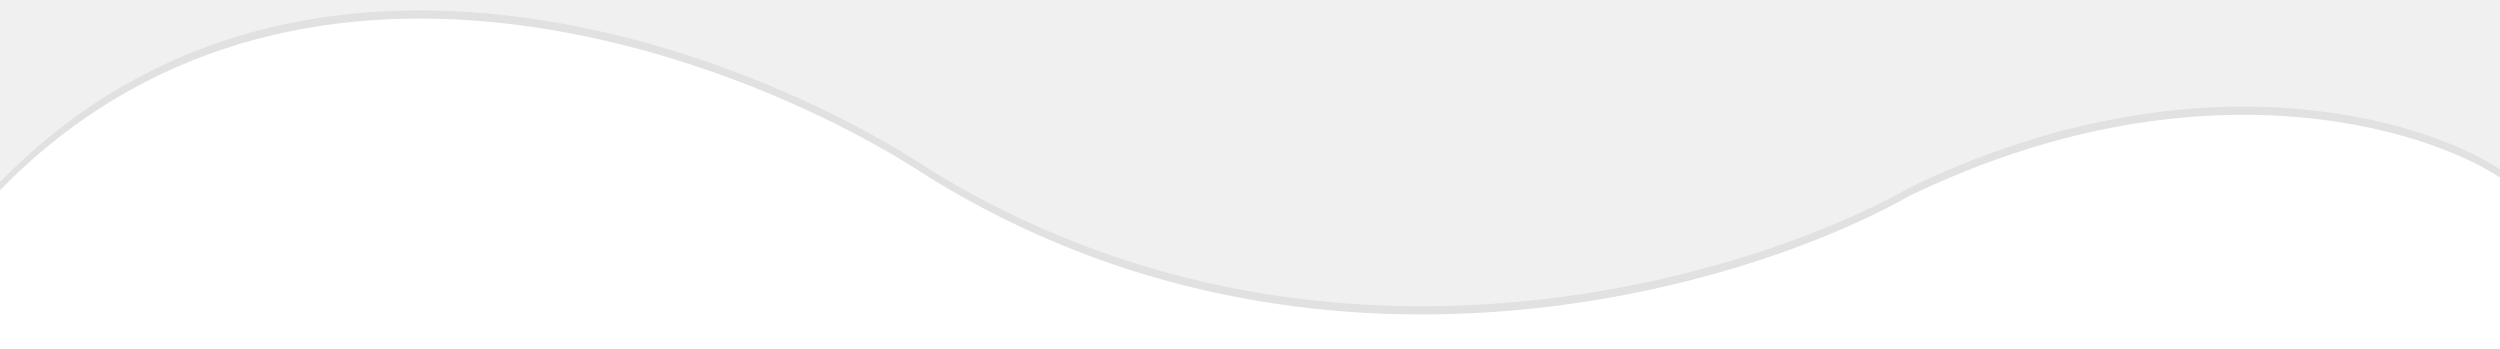
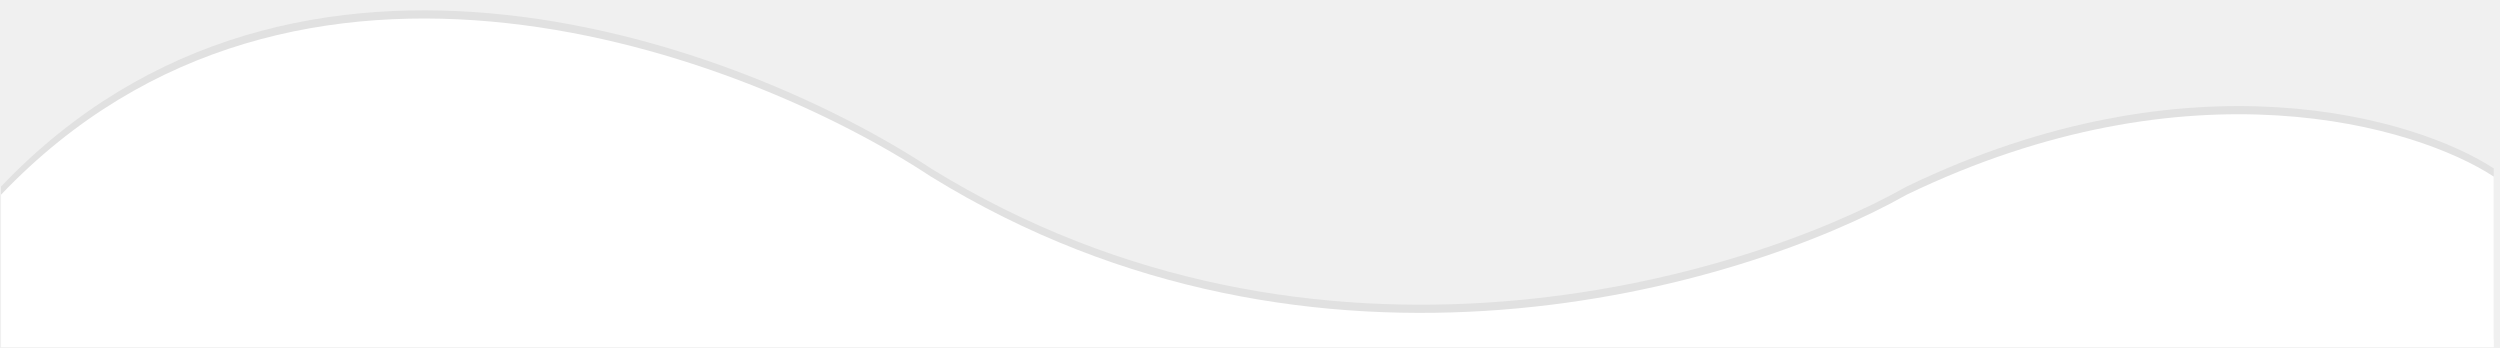
- <svg xmlns="http://www.w3.org/2000/svg" width="1440" height="201" viewBox="0 0 1440 201" fill="none">
+ <svg xmlns="http://www.w3.org/2000/svg" width="1440" height="200" viewBox="0 0 1440 201" fill="none">
  <path d="M535.313 97.507C427.184 26.179 168.141 -71.585 -3 107.982V196.269H1440V97.507C1395.02 68.078 1264.06 28.973 1100.12 107.982C1004.82 161.852 758.436 235.175 535.313 97.507Z" fill="#E1E1E1" />
  <path d="M535.313 102.238C427.184 30.91 168.141 -66.854 -3 112.713V201H1440V102.238C1395.02 72.809 1264.06 33.703 1100.12 112.713C1004.82 166.583 758.436 239.906 535.313 102.238Z" fill="white" />
</svg>
